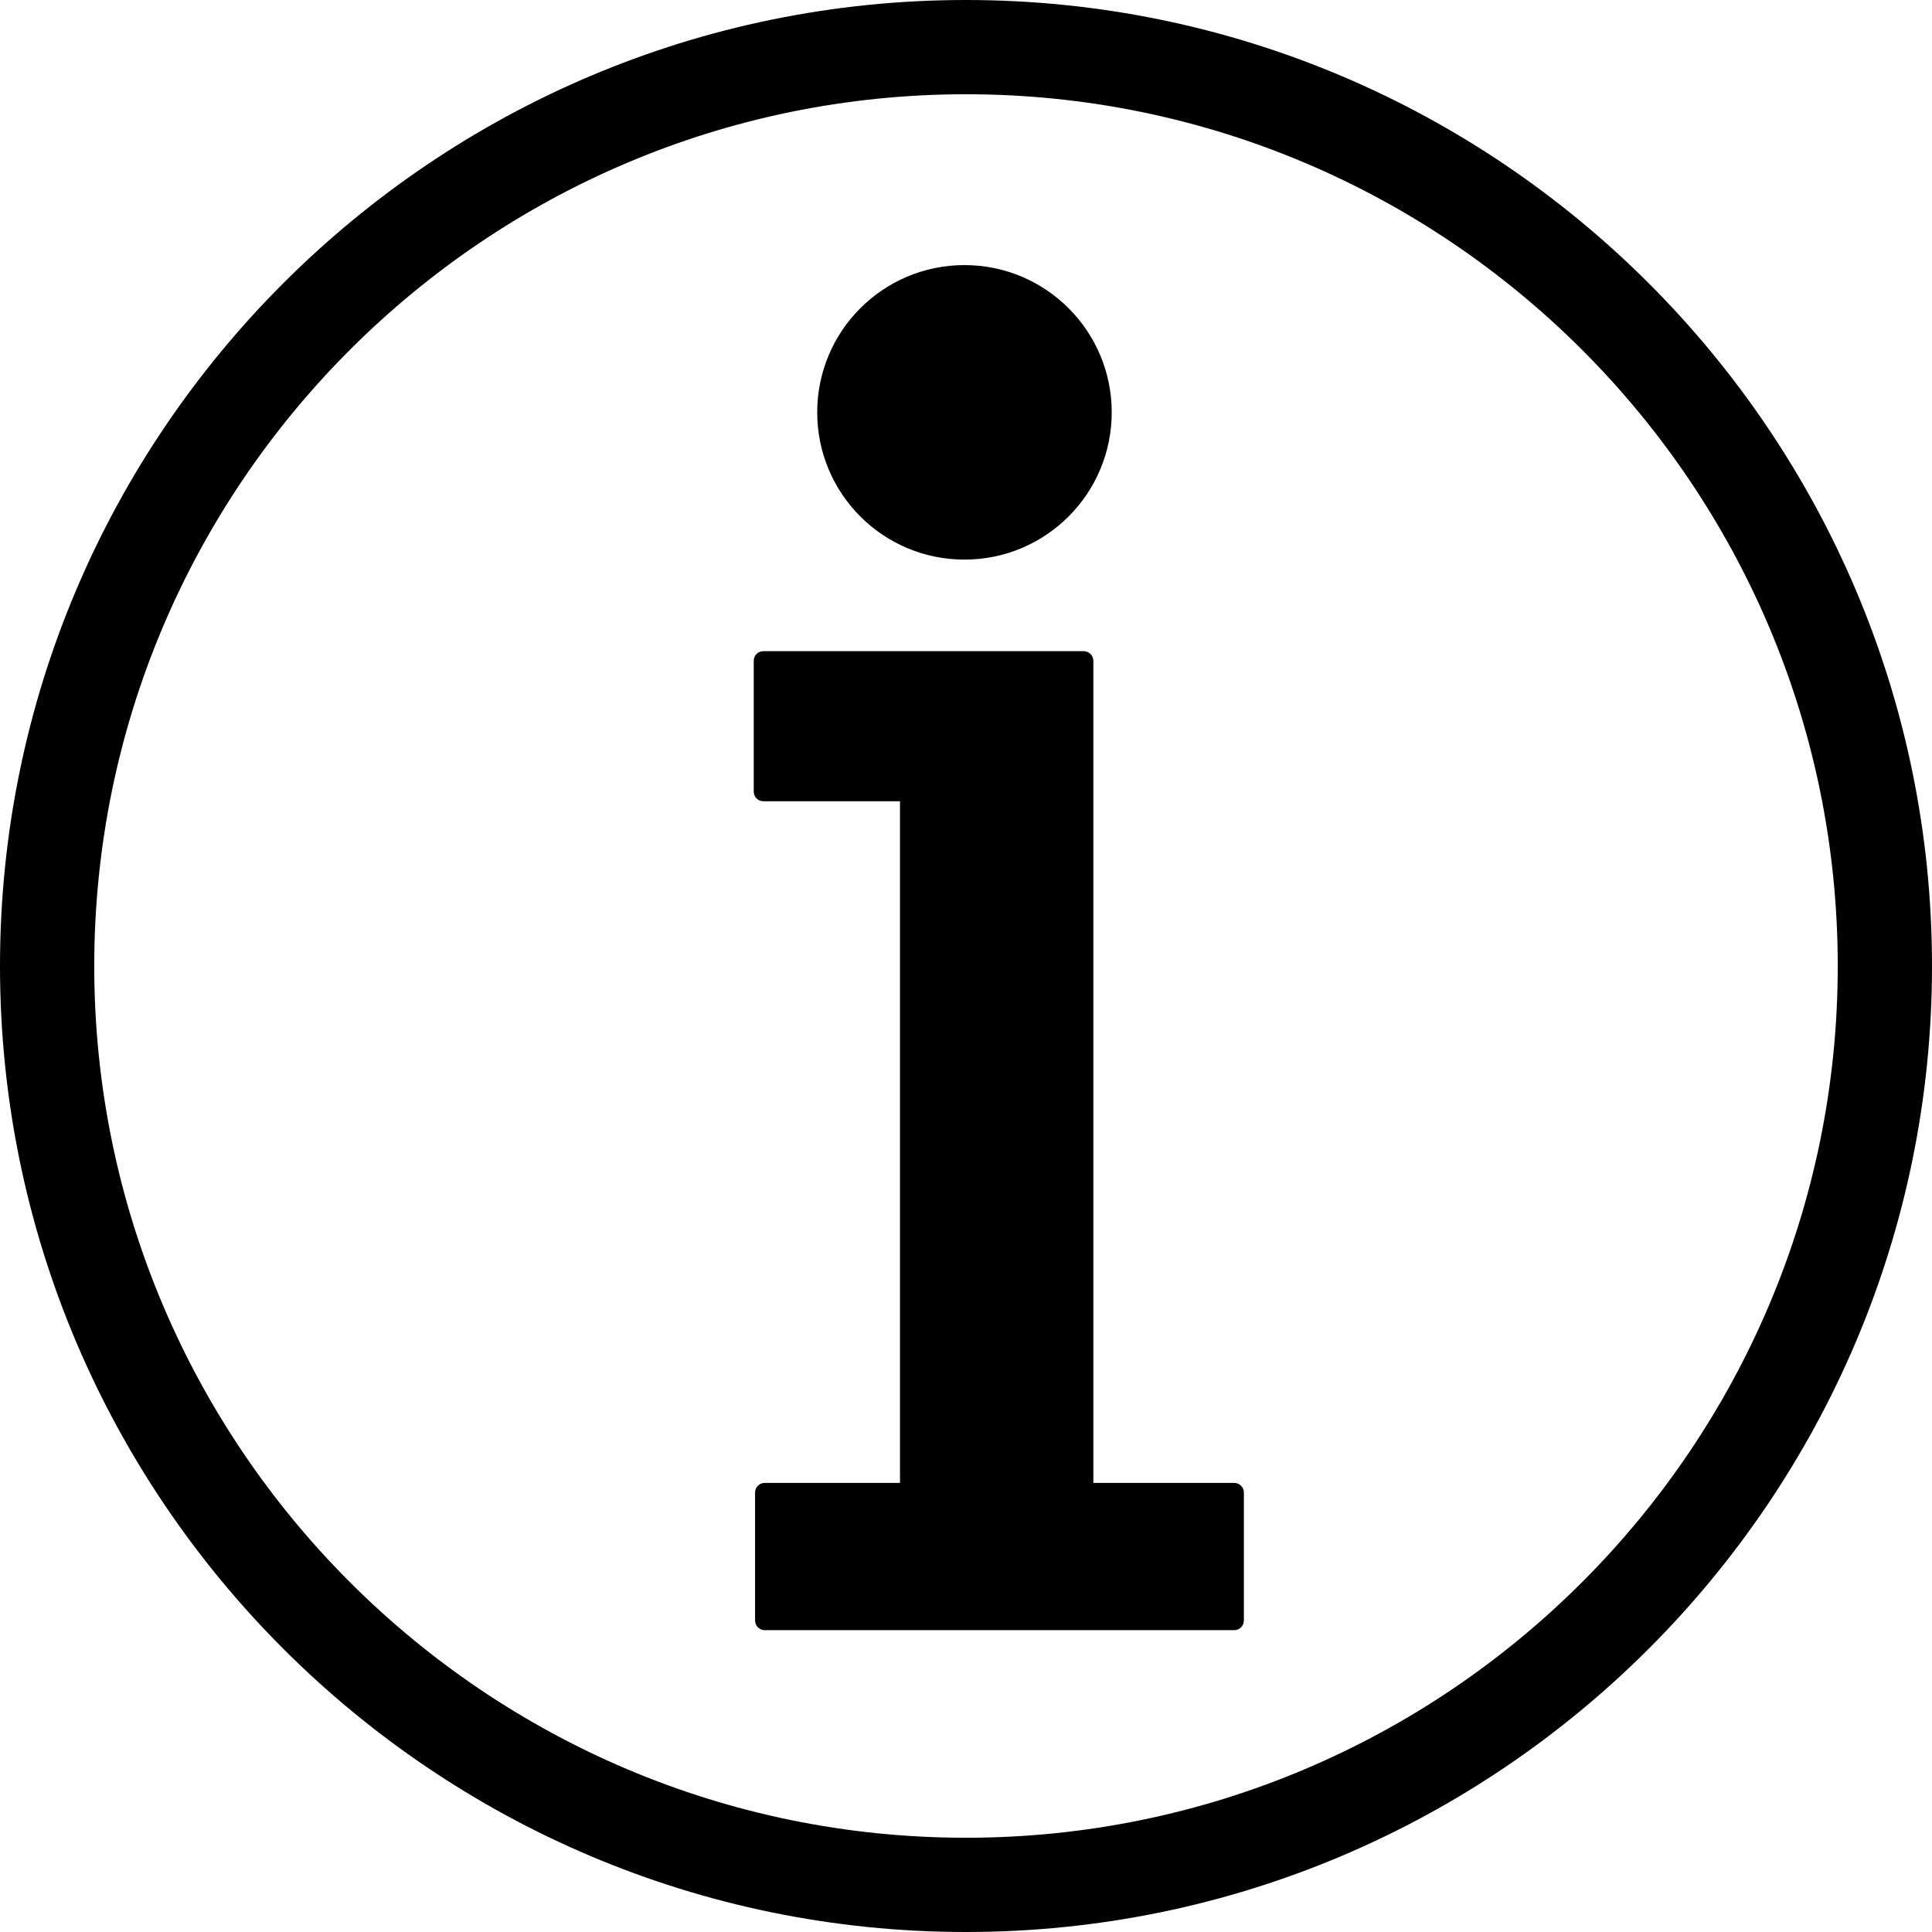
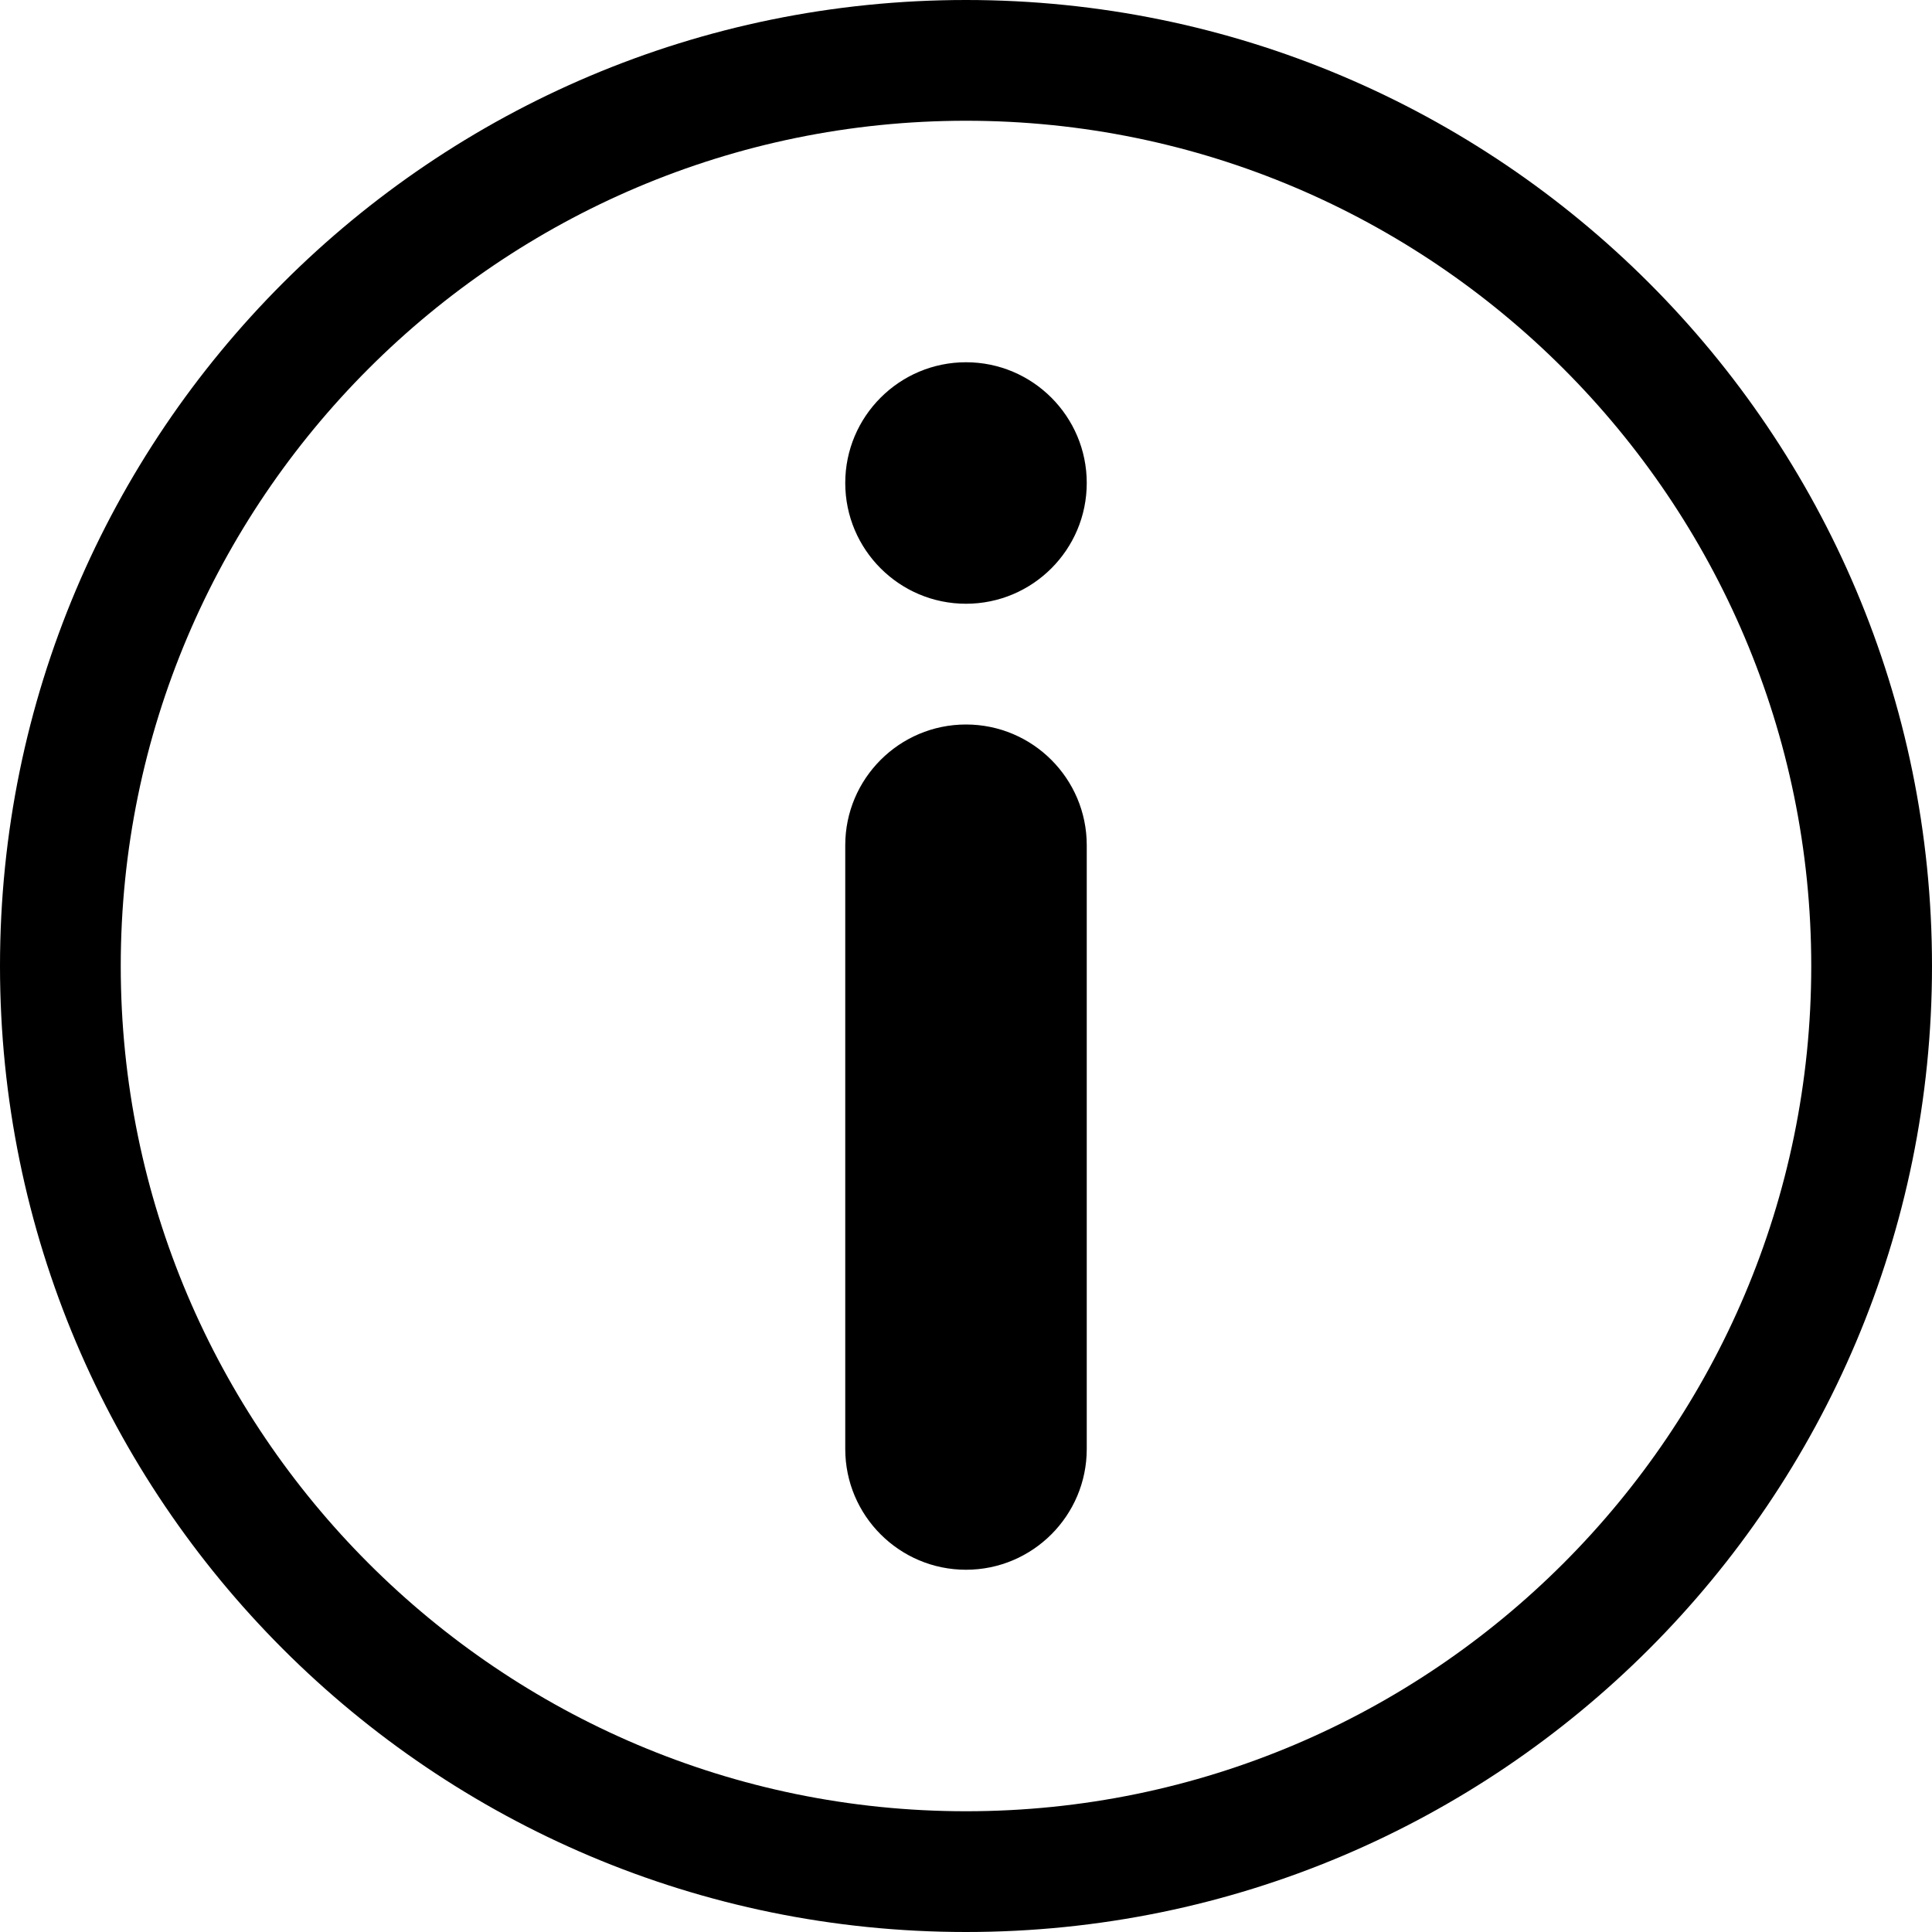
- <svg xmlns="http://www.w3.org/2000/svg" version="1.1" id="Capa_1" x="0px" y="0px" width="496.304px" height="496.303px" viewBox="0 0 496.304 496.303" style="enable-background:new 0 0 496.304 496.303;" xml:space="preserve">
+ <svg xmlns="http://www.w3.org/2000/svg" version="1.1" id="Layer_1" x="0px" y="0px" width="128px" height="128px" viewBox="0 0 128 128" enable-background="new 0 0 128 128" xml:space="preserve">
  <g>
-     <path d="M248.146,0C111.314,0,0,111.321,0,248.152c0,136.829,111.314,248.151,248.146,248.151   c136.835,0,248.158-111.322,248.158-248.151C496.304,111.321,384.98,0,248.146,0z M248.146,472.093   c-123.473,0-223.935-100.459-223.935-223.941c0-123.479,100.462-223.941,223.935-223.941   c123.488,0,223.947,100.462,223.947,223.941C472.093,371.634,371.634,472.093,248.146,472.093z M319.536,383.42v32.852   c0,1.383-1.123,2.494-2.482,2.494H196.45c-1.374,0-2.482-1.117-2.482-2.494V383.42c0-1.372,1.114-2.482,2.482-2.482h34.744V205.831   h-35.101c-1.375,0-2.468-1.111-2.468-2.474v-33.6c0-1.38,1.1-2.479,2.468-2.479h82.293c1.371,0,2.482,1.105,2.482,2.479v211.181   h36.186C318.413,380.938,319.536,382.048,319.536,383.42z M209.93,105.927c0-20.895,16.929-37.829,37.829-37.829   c20.886,0,37.826,16.935,37.826,37.829s-16.94,37.829-37.826,37.829C226.853,143.756,209.93,126.822,209.93,105.927z" />
+     <g>
+       <path d="M64,0C28.656,0,0,28.656,0,64s28.656,64,64,64s64-28.656,64-64S99.344,0,64,0z M64,120C33.125,120,8,94.875,8,64    S33.125,8,64,8s56,25.125,56,56S94.875,120,64,120z M64,48c-4.414,0-8,3.586-8,8v40c0,4.414,3.586,8,8,8s8-3.586,8-8V56    C72,51.586,68.414,48,64,48z M64,24c-4.414,0-8,3.586-8,8s3.586,8,8,8s8-3.586,8-8S68.414,24,64,24z" />
+     </g>
  </g>
-   <g>
- </g>
-   <g>
- </g>
-   <g>
- </g>
-   <g>
- </g>
-   <g>
- </g>
-   <g>
- </g>
-   <g>
- </g>
-   <g>
- </g>
-   <g>
- </g>
-   <g>
- </g>
-   <g>
- </g>
-   <g>
- </g>
-   <g>
- </g>
-   <g>
- </g>
-   <g>
- </g>
</svg>
